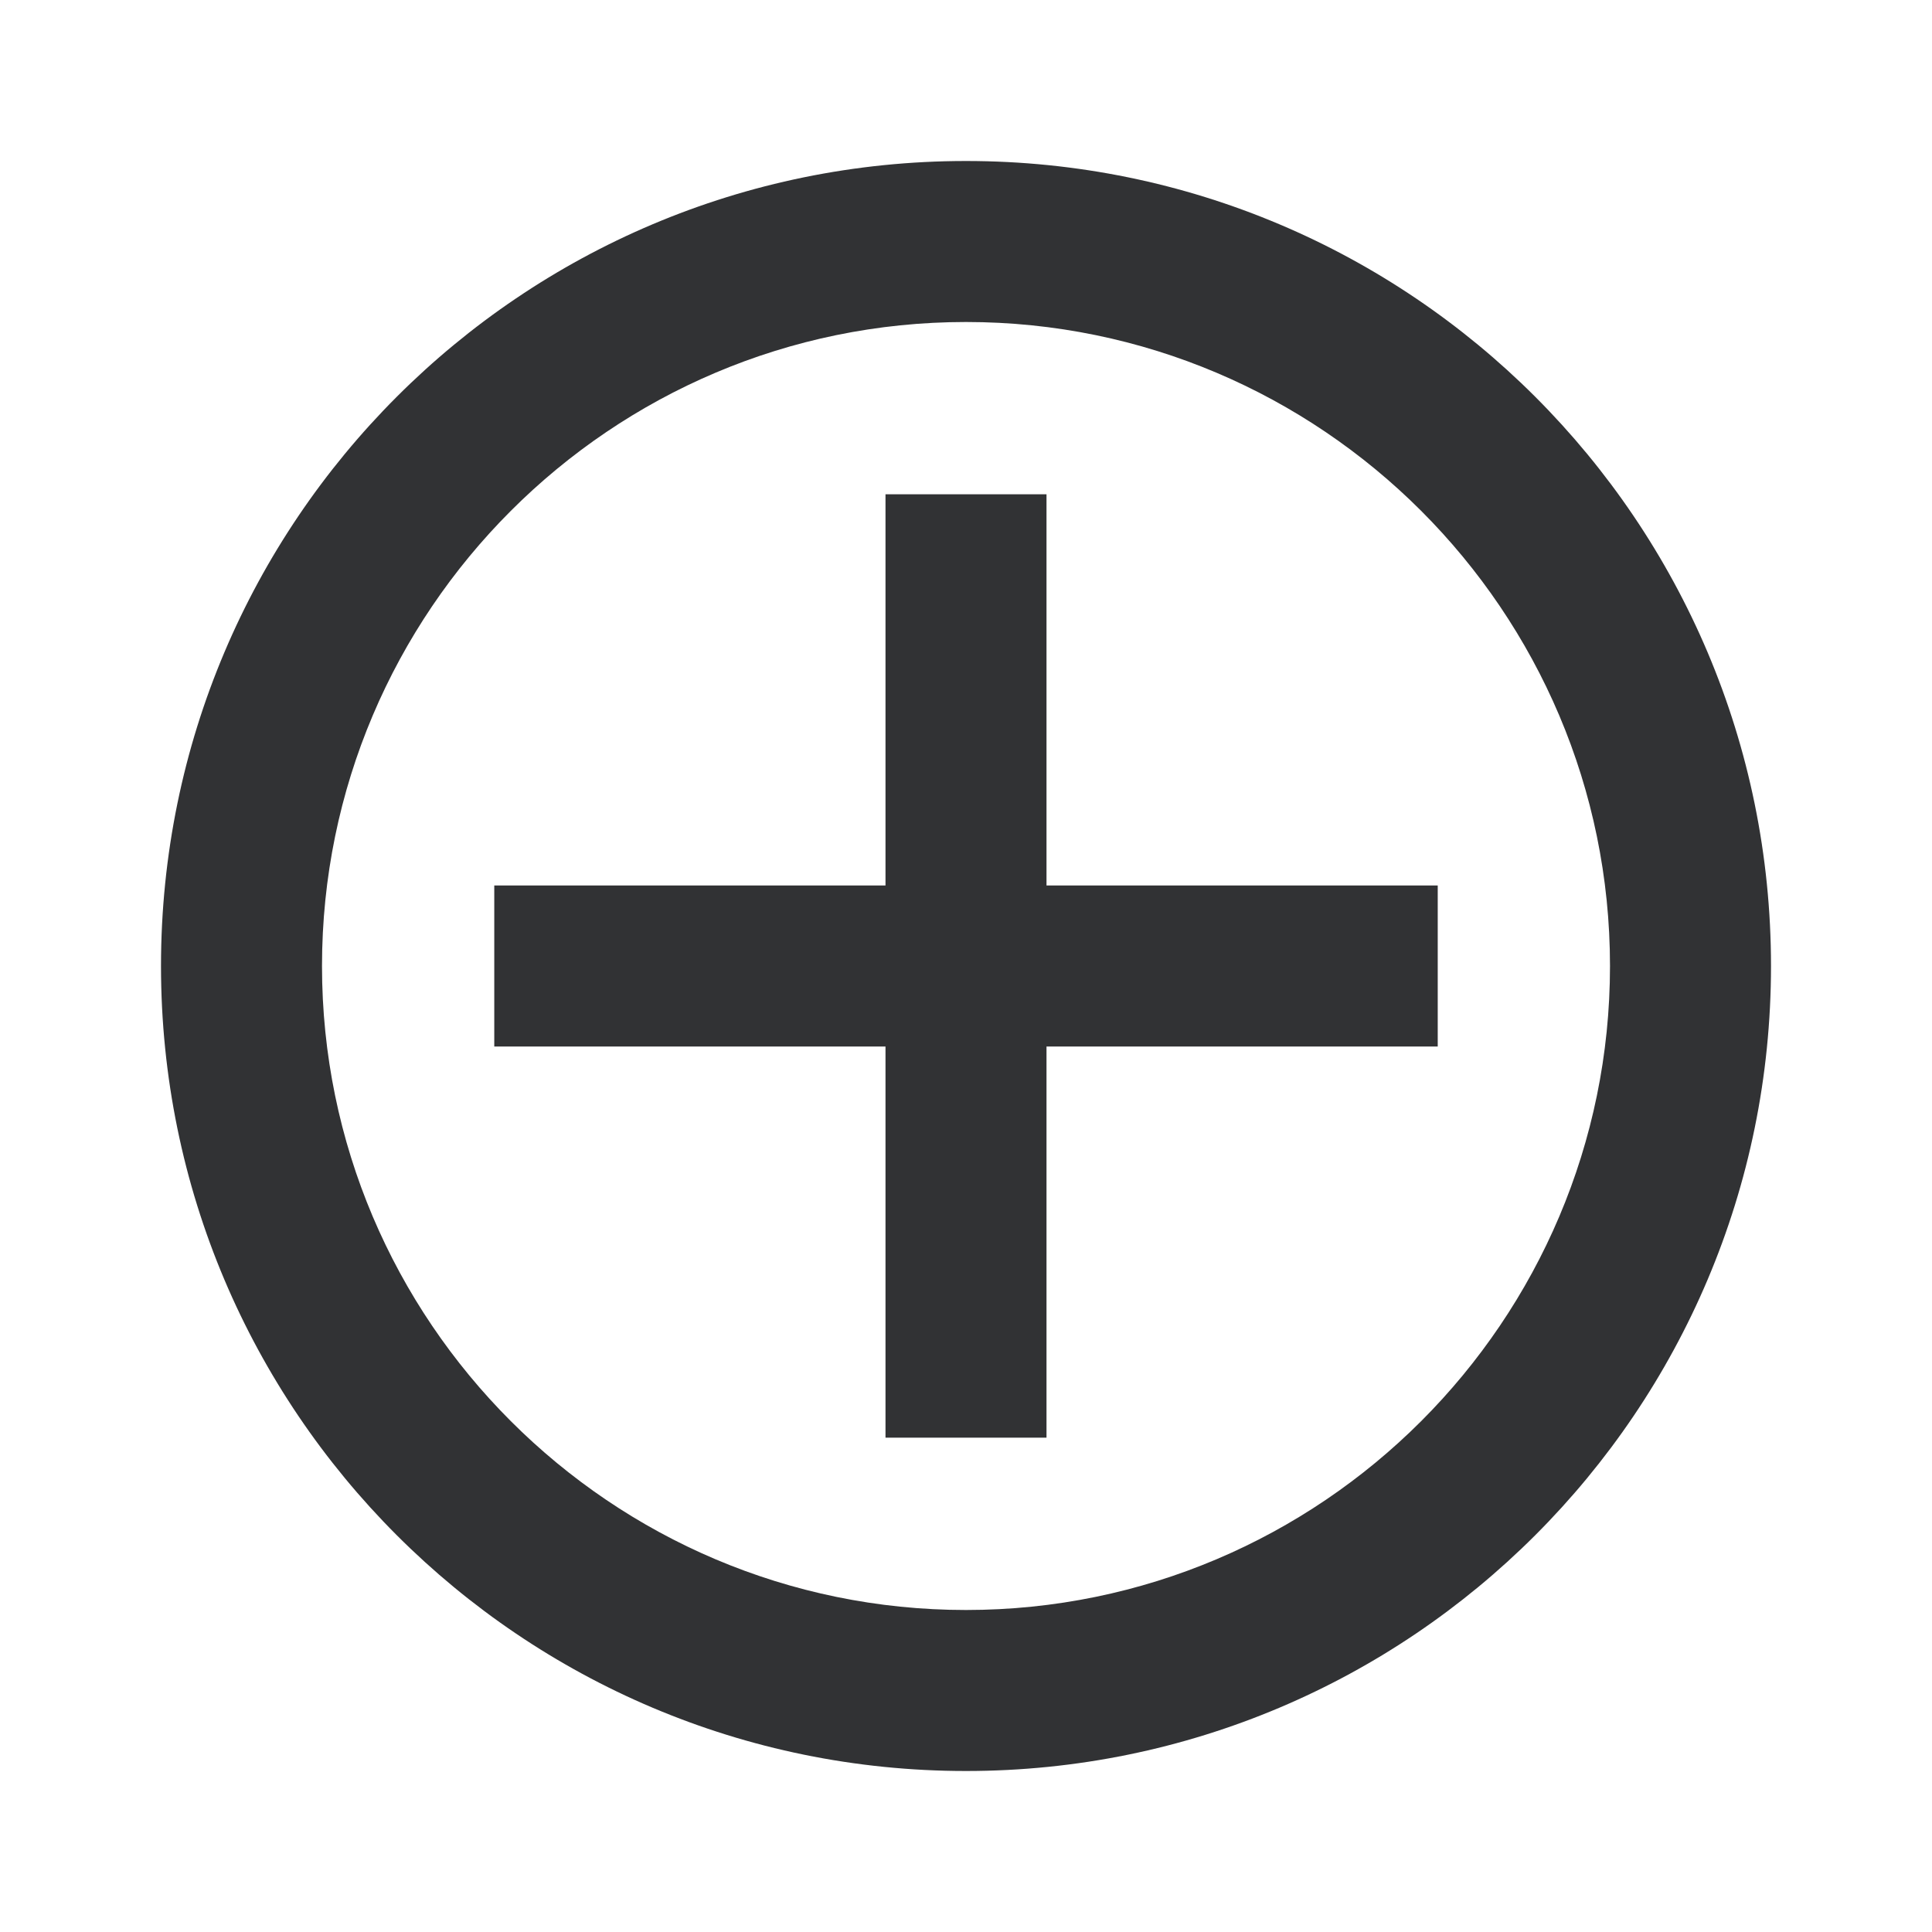
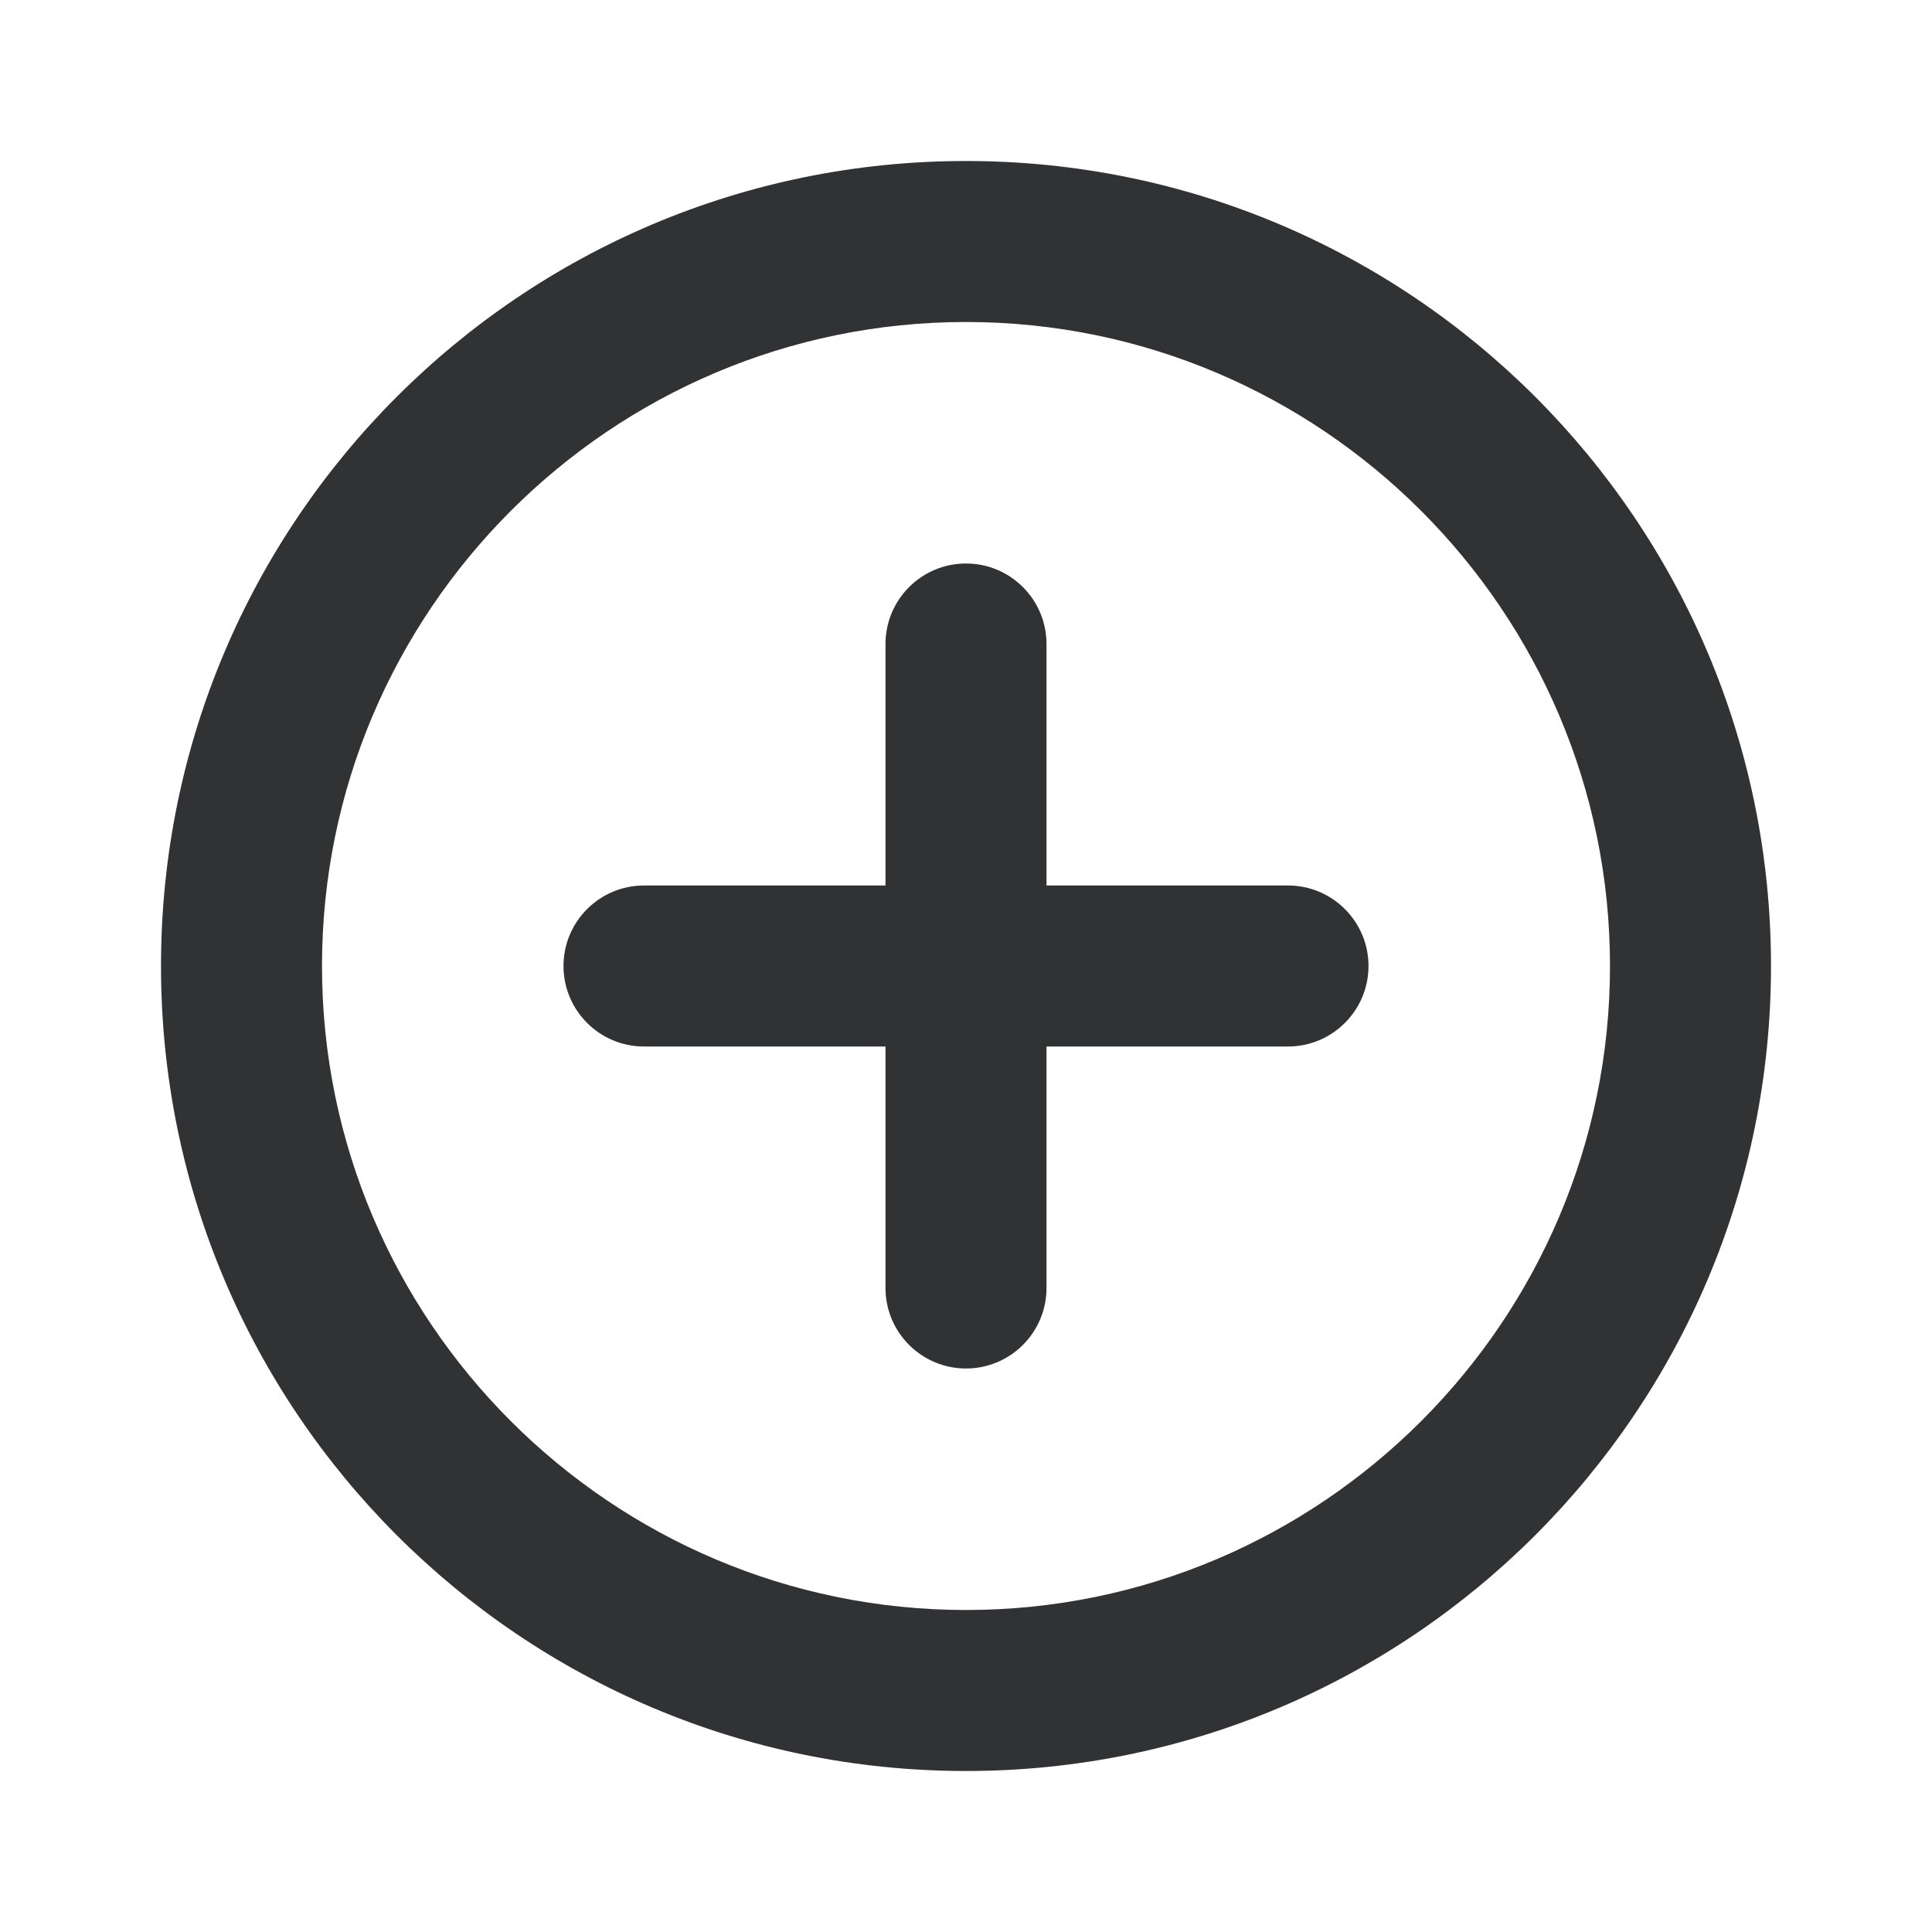
<svg xmlns="http://www.w3.org/2000/svg" width="24" height="24" viewBox="0 0 24 24" fill="none">
-   <path fill-rule="evenodd" clip-rule="evenodd" d="M4 12C4 16.411 7.589 20 12 20C16.411 20 20 16.411 20 12C20 7.589 16.411 4 12 4C7.589 4 4 7.589 4 12ZM2 12C2 6.477 6.477 2 12 2C17.523 2 22 6.477 22 12C22 17.523 17.523 22 12 22C6.477 22 2 17.523 2 12ZM13 13H17.86V11H13V6.14H11V11H6.14V13H11V17.859H13V13Z" fill="#313234" />
+   <path fill-rule="evenodd" clip-rule="evenodd" d="M4 12C4 16.411 7.589 20 12 20C16.411 20 20 16.411 20 12C20 7.589 16.411 4 12 4C7.589 4 4 7.589 4 12ZM2 12C2 6.477 6.477 2 12 2C17.523 2 22 6.477 22 12C22 17.523 17.523 22 12 22C6.477 22 2 17.523 2 12ZM11 8C11 7.448 11.448 7 12 7C12.552 7 13 7.448 13 8V11H16C16.552 11 17 11.448 17 12C17 12.552 16.552 13 16 13H13V16C13 16.552 12.552 17 12 17C11.448 17 11 16.552 11 16V13H8C7.448 13 7 12.552 7 12C7 11.448 7.448 11 8 11H11V8Z" fill="#313234" />
</svg>
